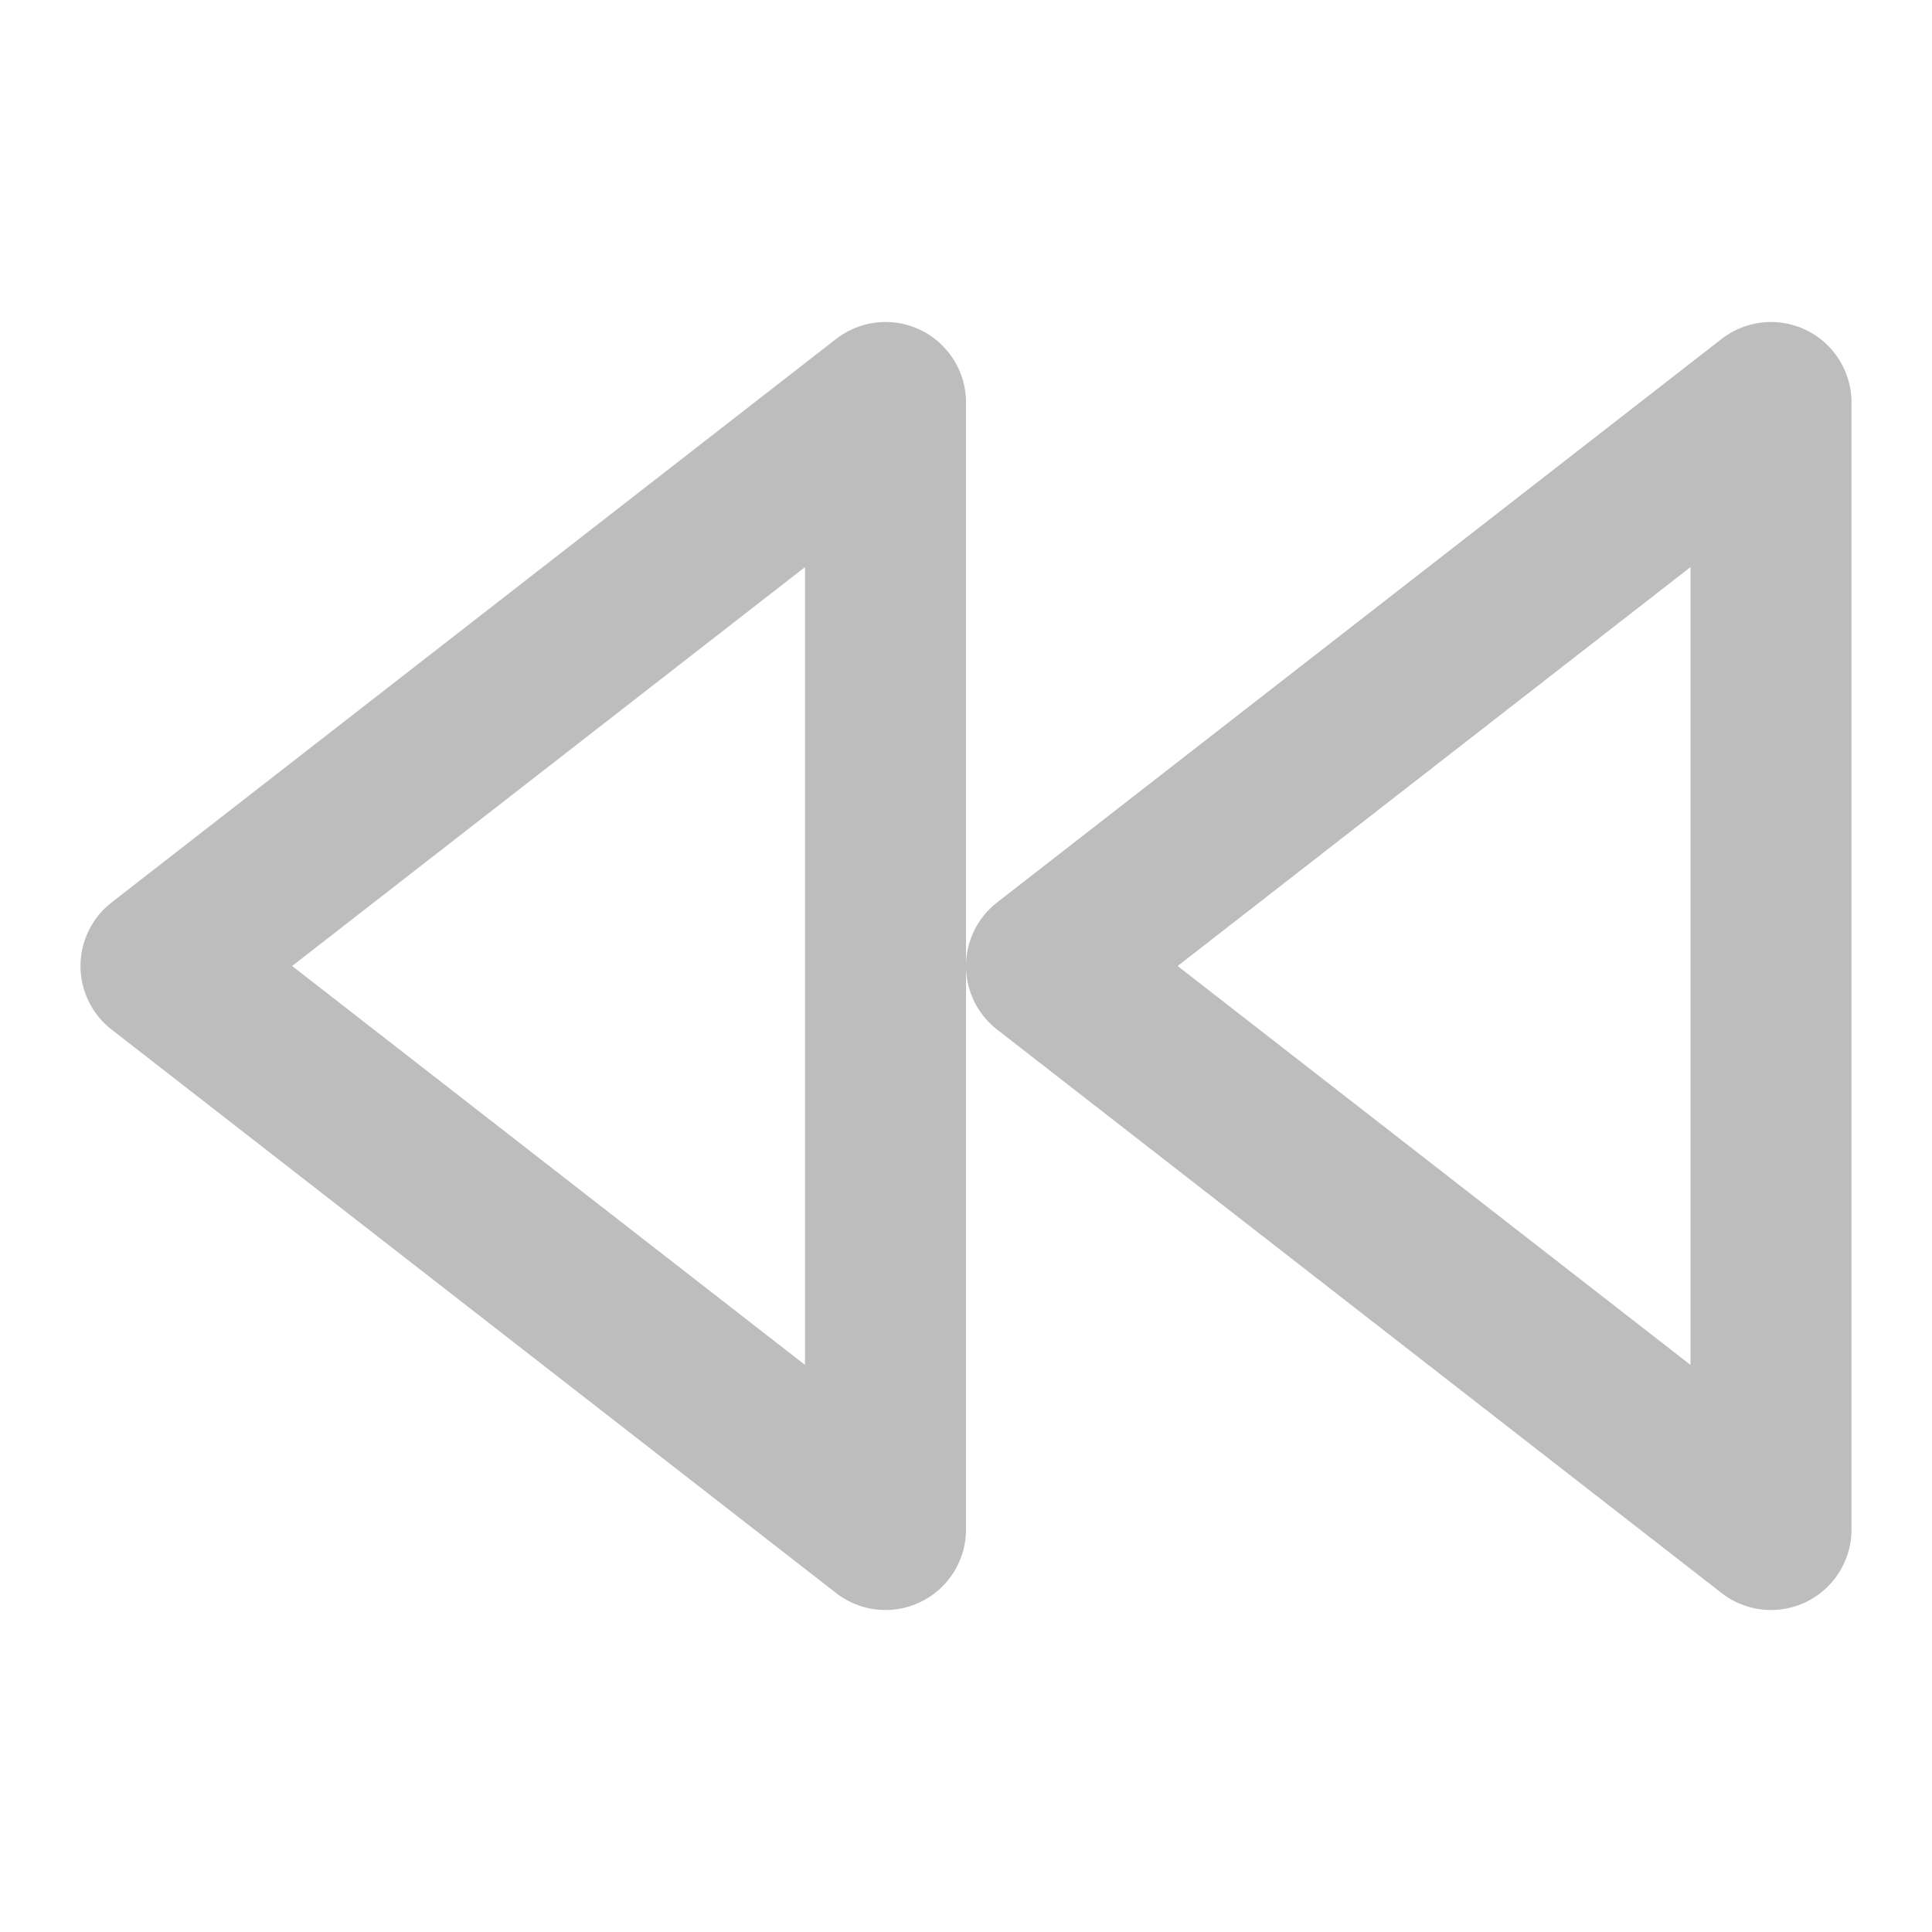
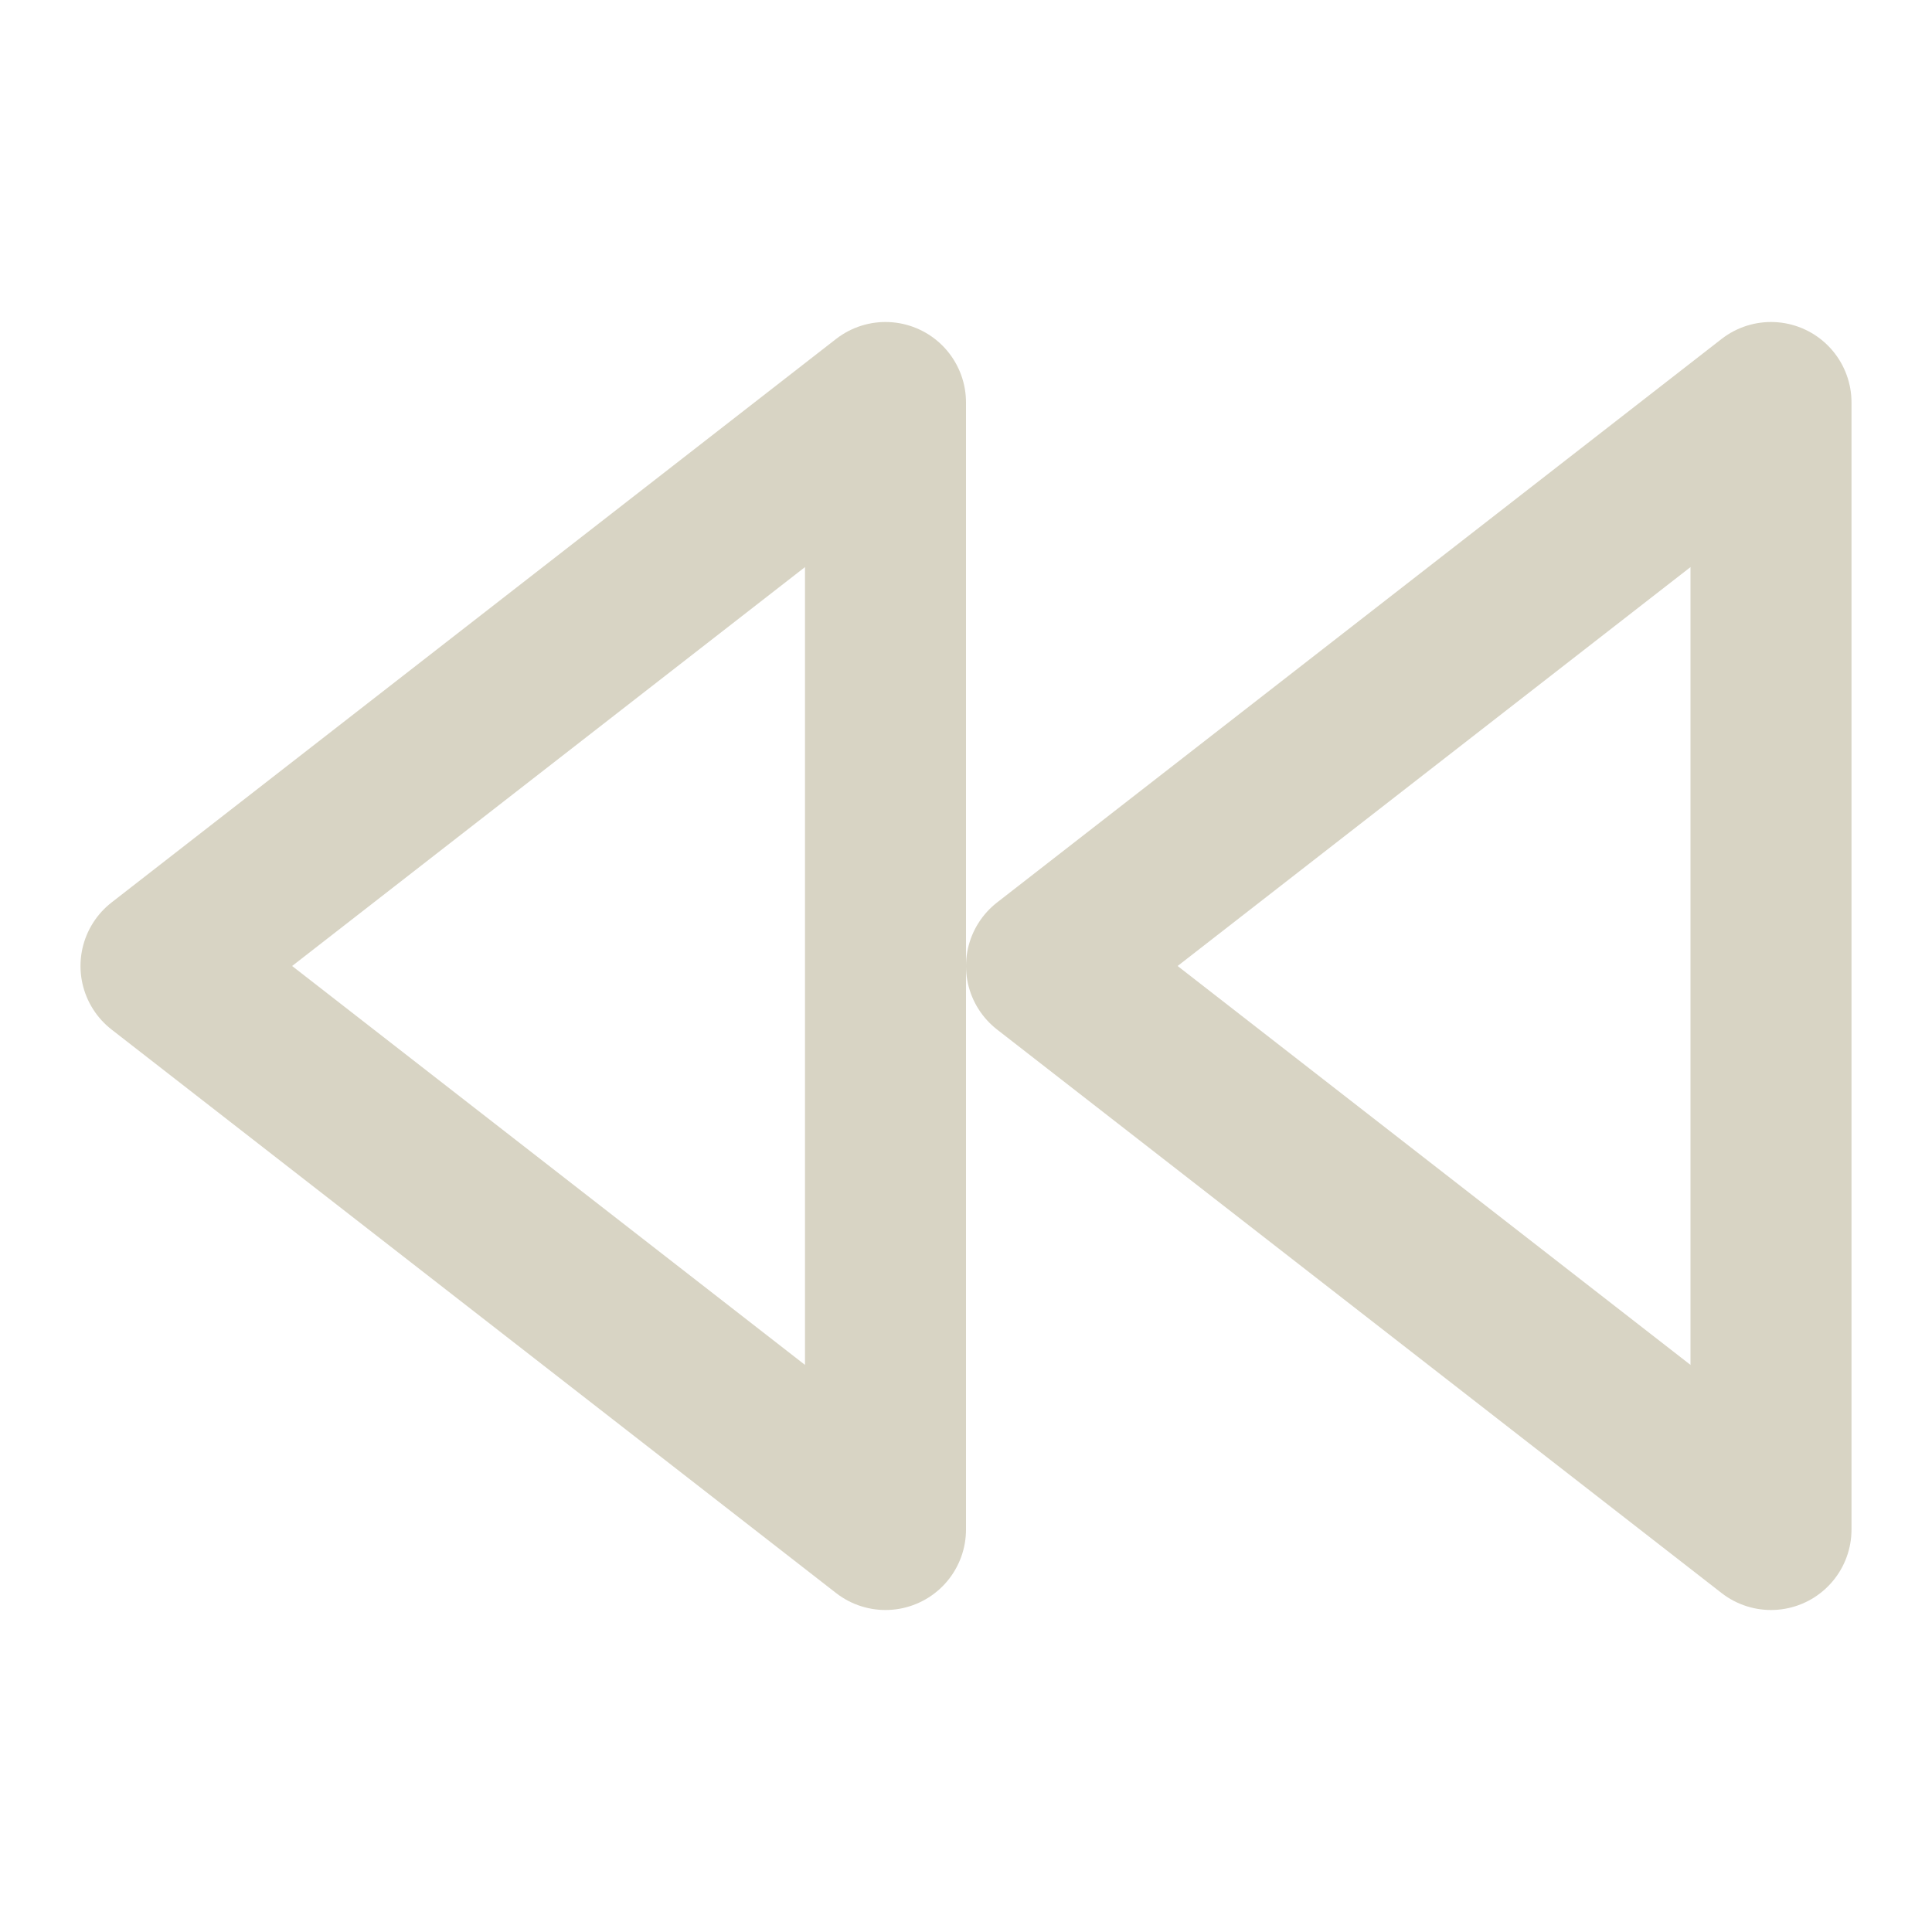
<svg xmlns="http://www.w3.org/2000/svg" width="24" height="24" fill="none" stroke="currentColor" stroke-width="2" stroke-linecap="round" stroke-linejoin="round">
-   <path style="stroke:#bdbdbd;stroke-opacity:1" d="m11 19-9-7 9-7v14zm11 0-9-7 9-7v14z" />
+   <path style="stroke:#d8d4c4;stroke-opacity:1" d="m11 19-9-7 9-7v14zm11 0-9-7 9-7v14z" />
</svg>
